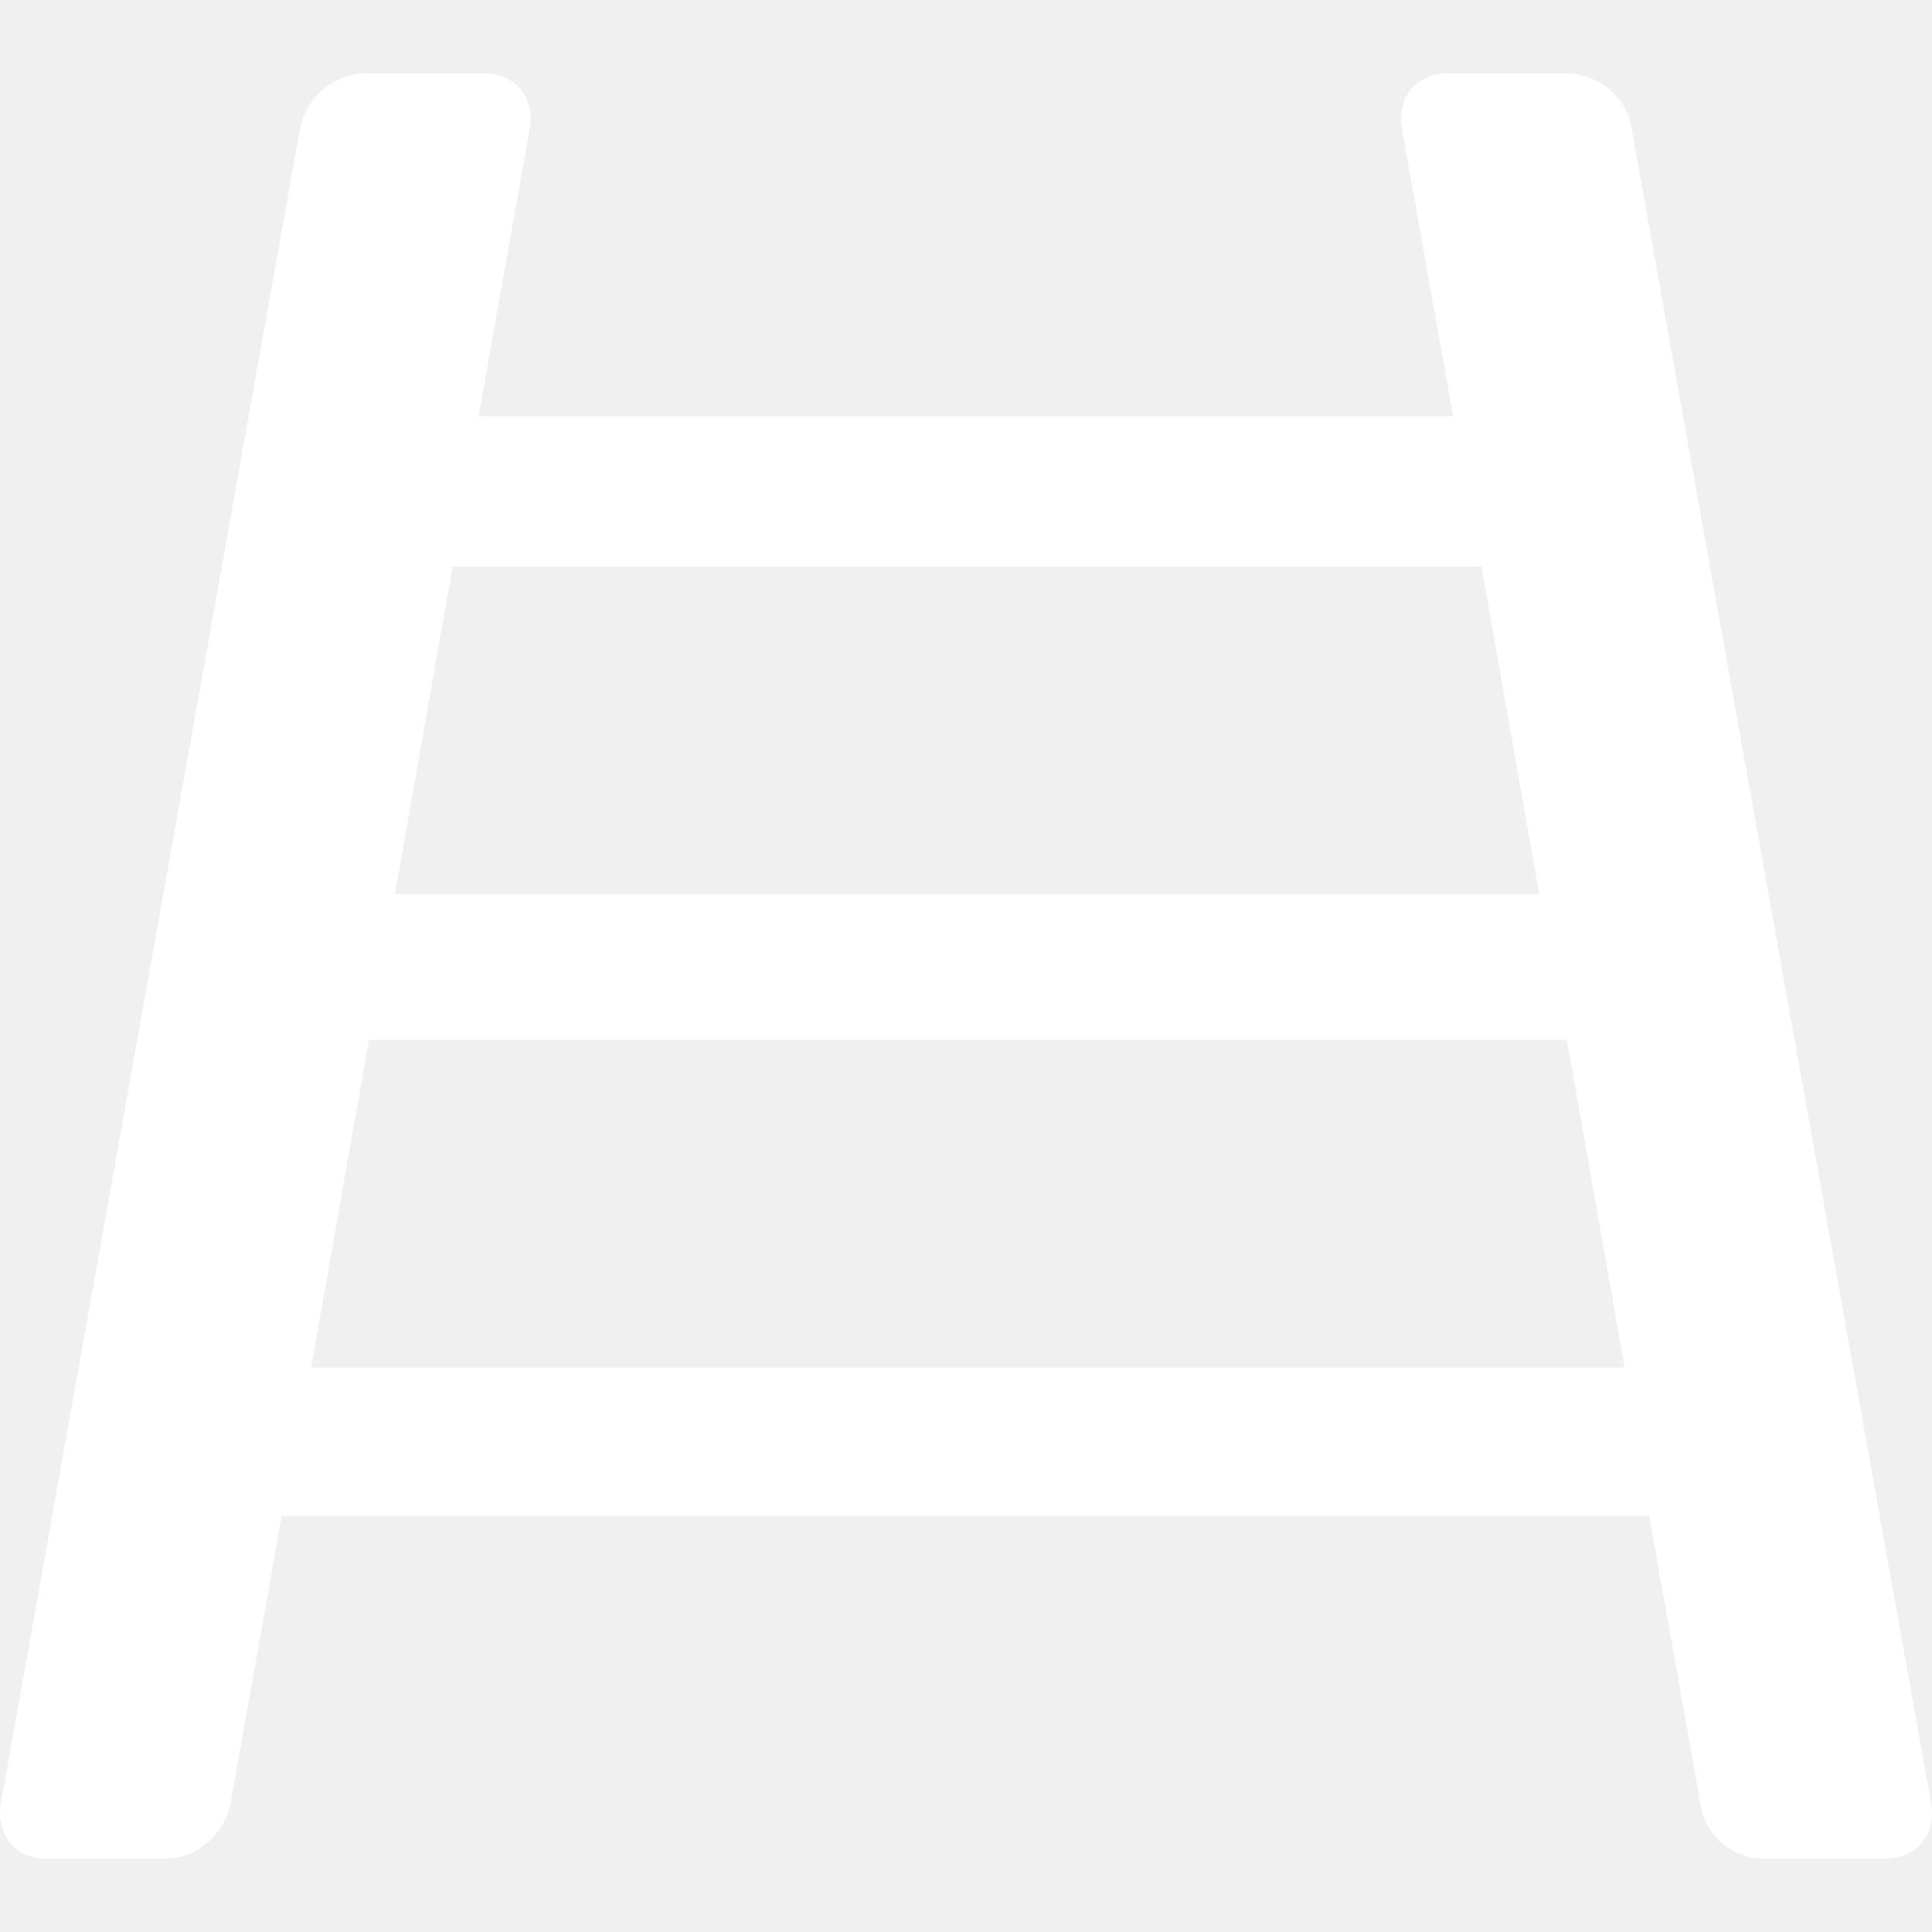
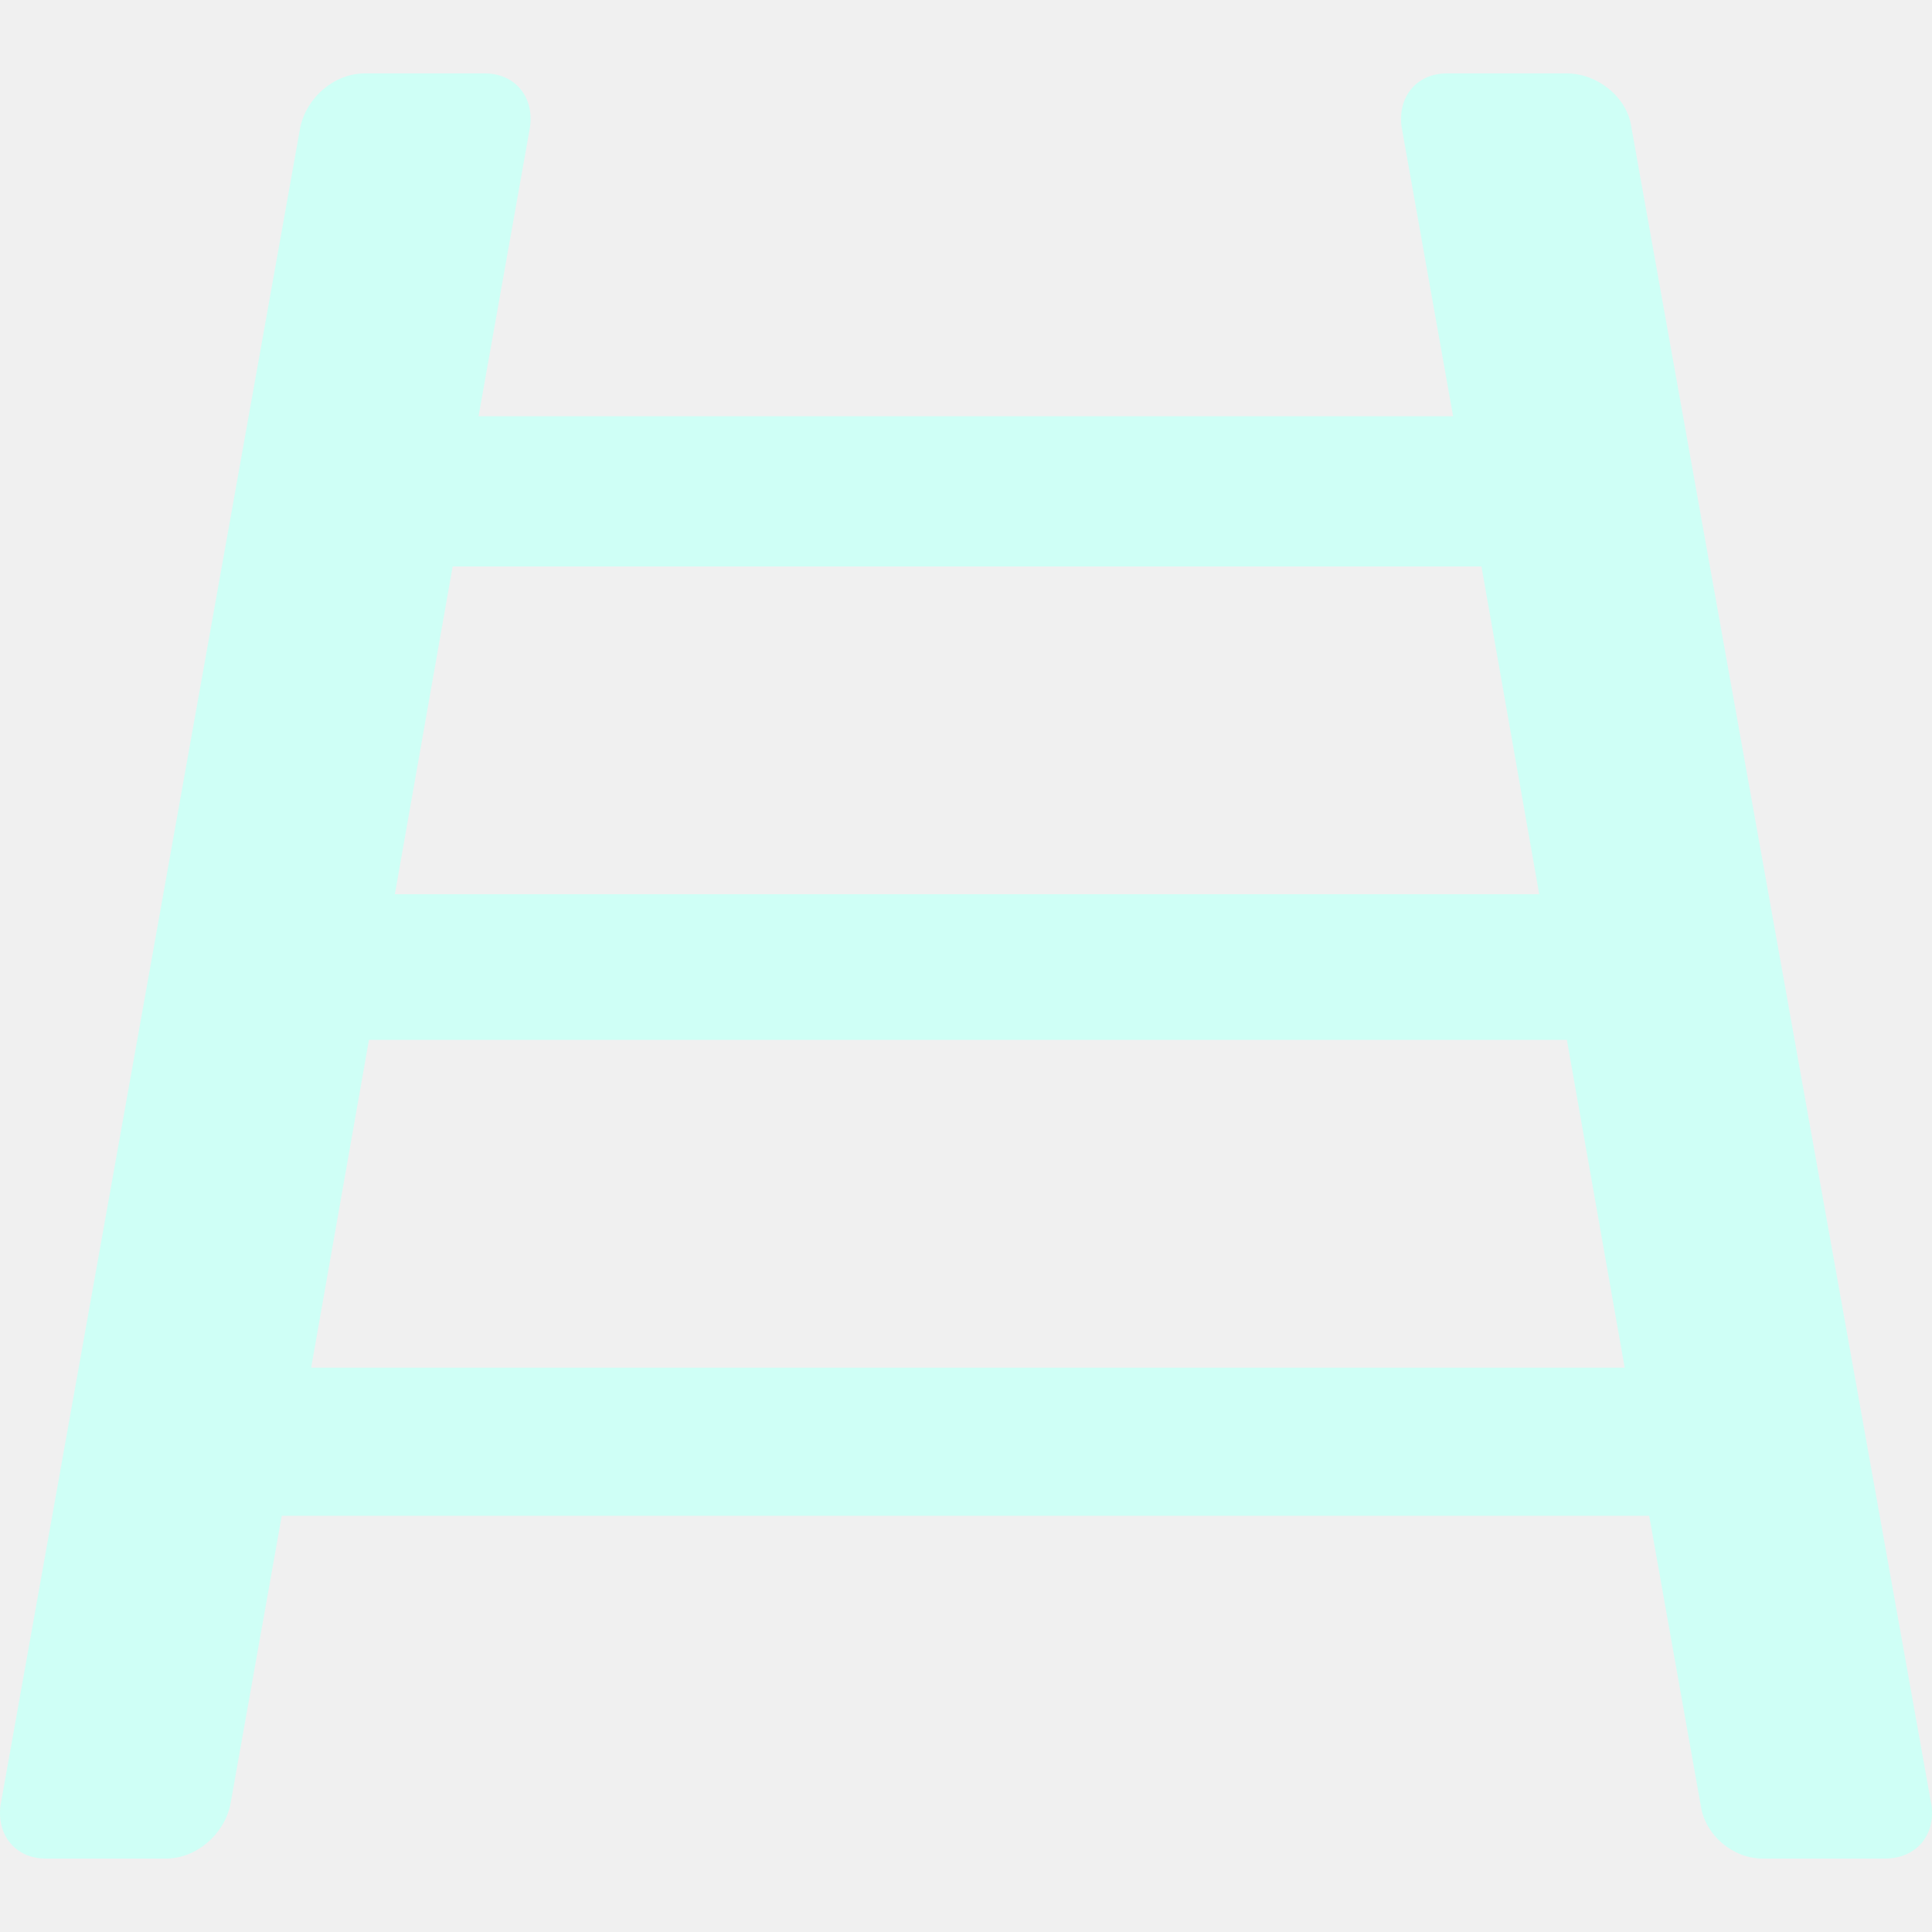
- <svg xmlns="http://www.w3.org/2000/svg" version="1.1" id="Capa_1" x="0px" y="0px" width="551.728px" height="551.729px" viewBox="0 0 551.728 551.729" style="enable-background:new 0 0 551.728 551.729;" xml:space="preserve" fill="#FFF">
+ <svg xmlns="http://www.w3.org/2000/svg" version="1.1" id="Capa_1" x="0px" y="0px" width="551.728px" height="551.729px" viewBox="0 0 551.728 551.729" style="enable-background:new 0 0 551.728 551.729;" xml:space="preserve" fill="#cffff6">
  <g>
    <path d="M551.565,515.464l-85.7-479.2c-1.2-8.6-9.8-15.3-18.4-15.3h-34.3c-8.6,0-14.1,6.7-12.899,15.3l14.699,82.6h-278.3   l14.7-82.6c1.2-8.6-4.3-15.3-12.9-15.3h-34.3l0,0c-8.6,0-16.5,6.7-18.4,15.3l-85.6,479.2c-1.2,8.6,4.3,15.301,12.9,15.301h34.3   c8.6,0,16.5-6.701,18.4-15.301l14.7-82.6h390.5l14.7,82.6c1.2,8.6,9.2,15.301,17.7,15.301h34.9   C547.265,530.765,552.765,524.063,551.565,515.464z M129.264,161.764h293.801l16.5,93.6H112.764L129.264,161.764z M88.864,390.563   l16.5-93.6h342.1l16.5,93.6H88.864z" />
  </g>
  <g>
</g>
  <g>
</g>
  <g>
</g>
  <g>
</g>
  <g>
</g>
  <g>
</g>
  <g>
</g>
  <g>
</g>
  <g>
</g>
  <g>
</g>
  <g>
</g>
  <g>
</g>
  <g>
</g>
  <g>
</g>
  <g>
</g>
</svg>
